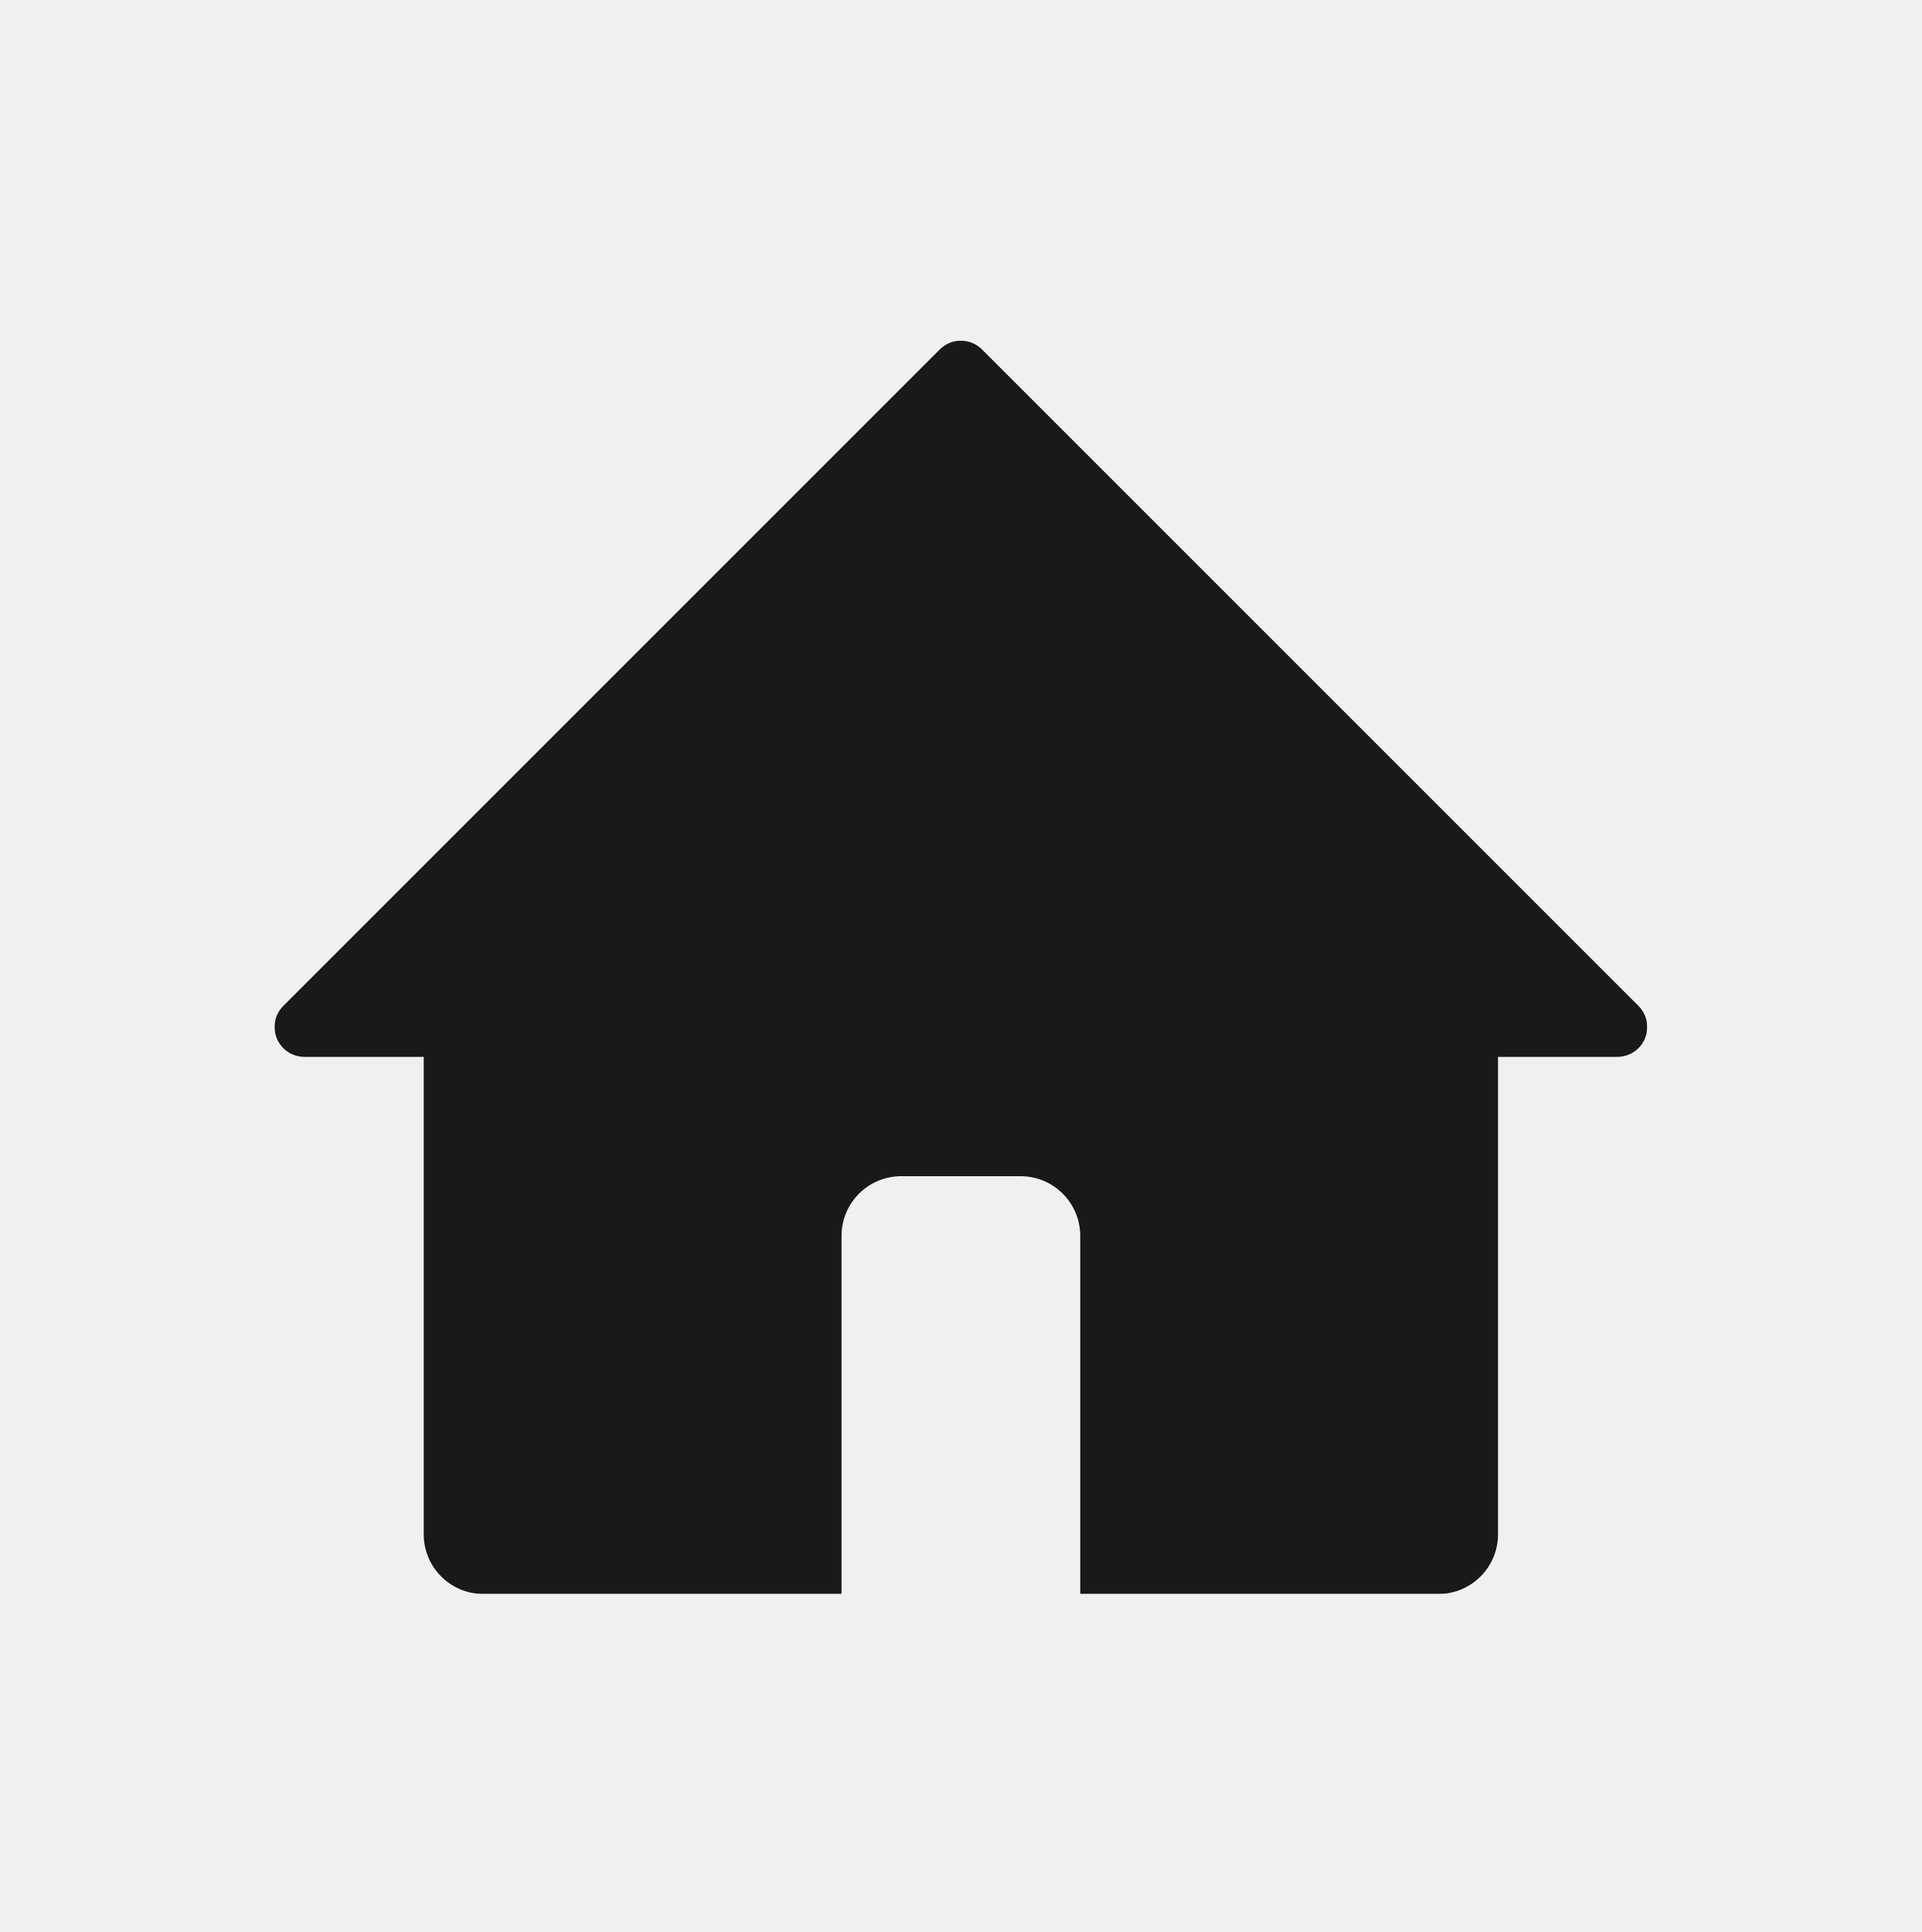
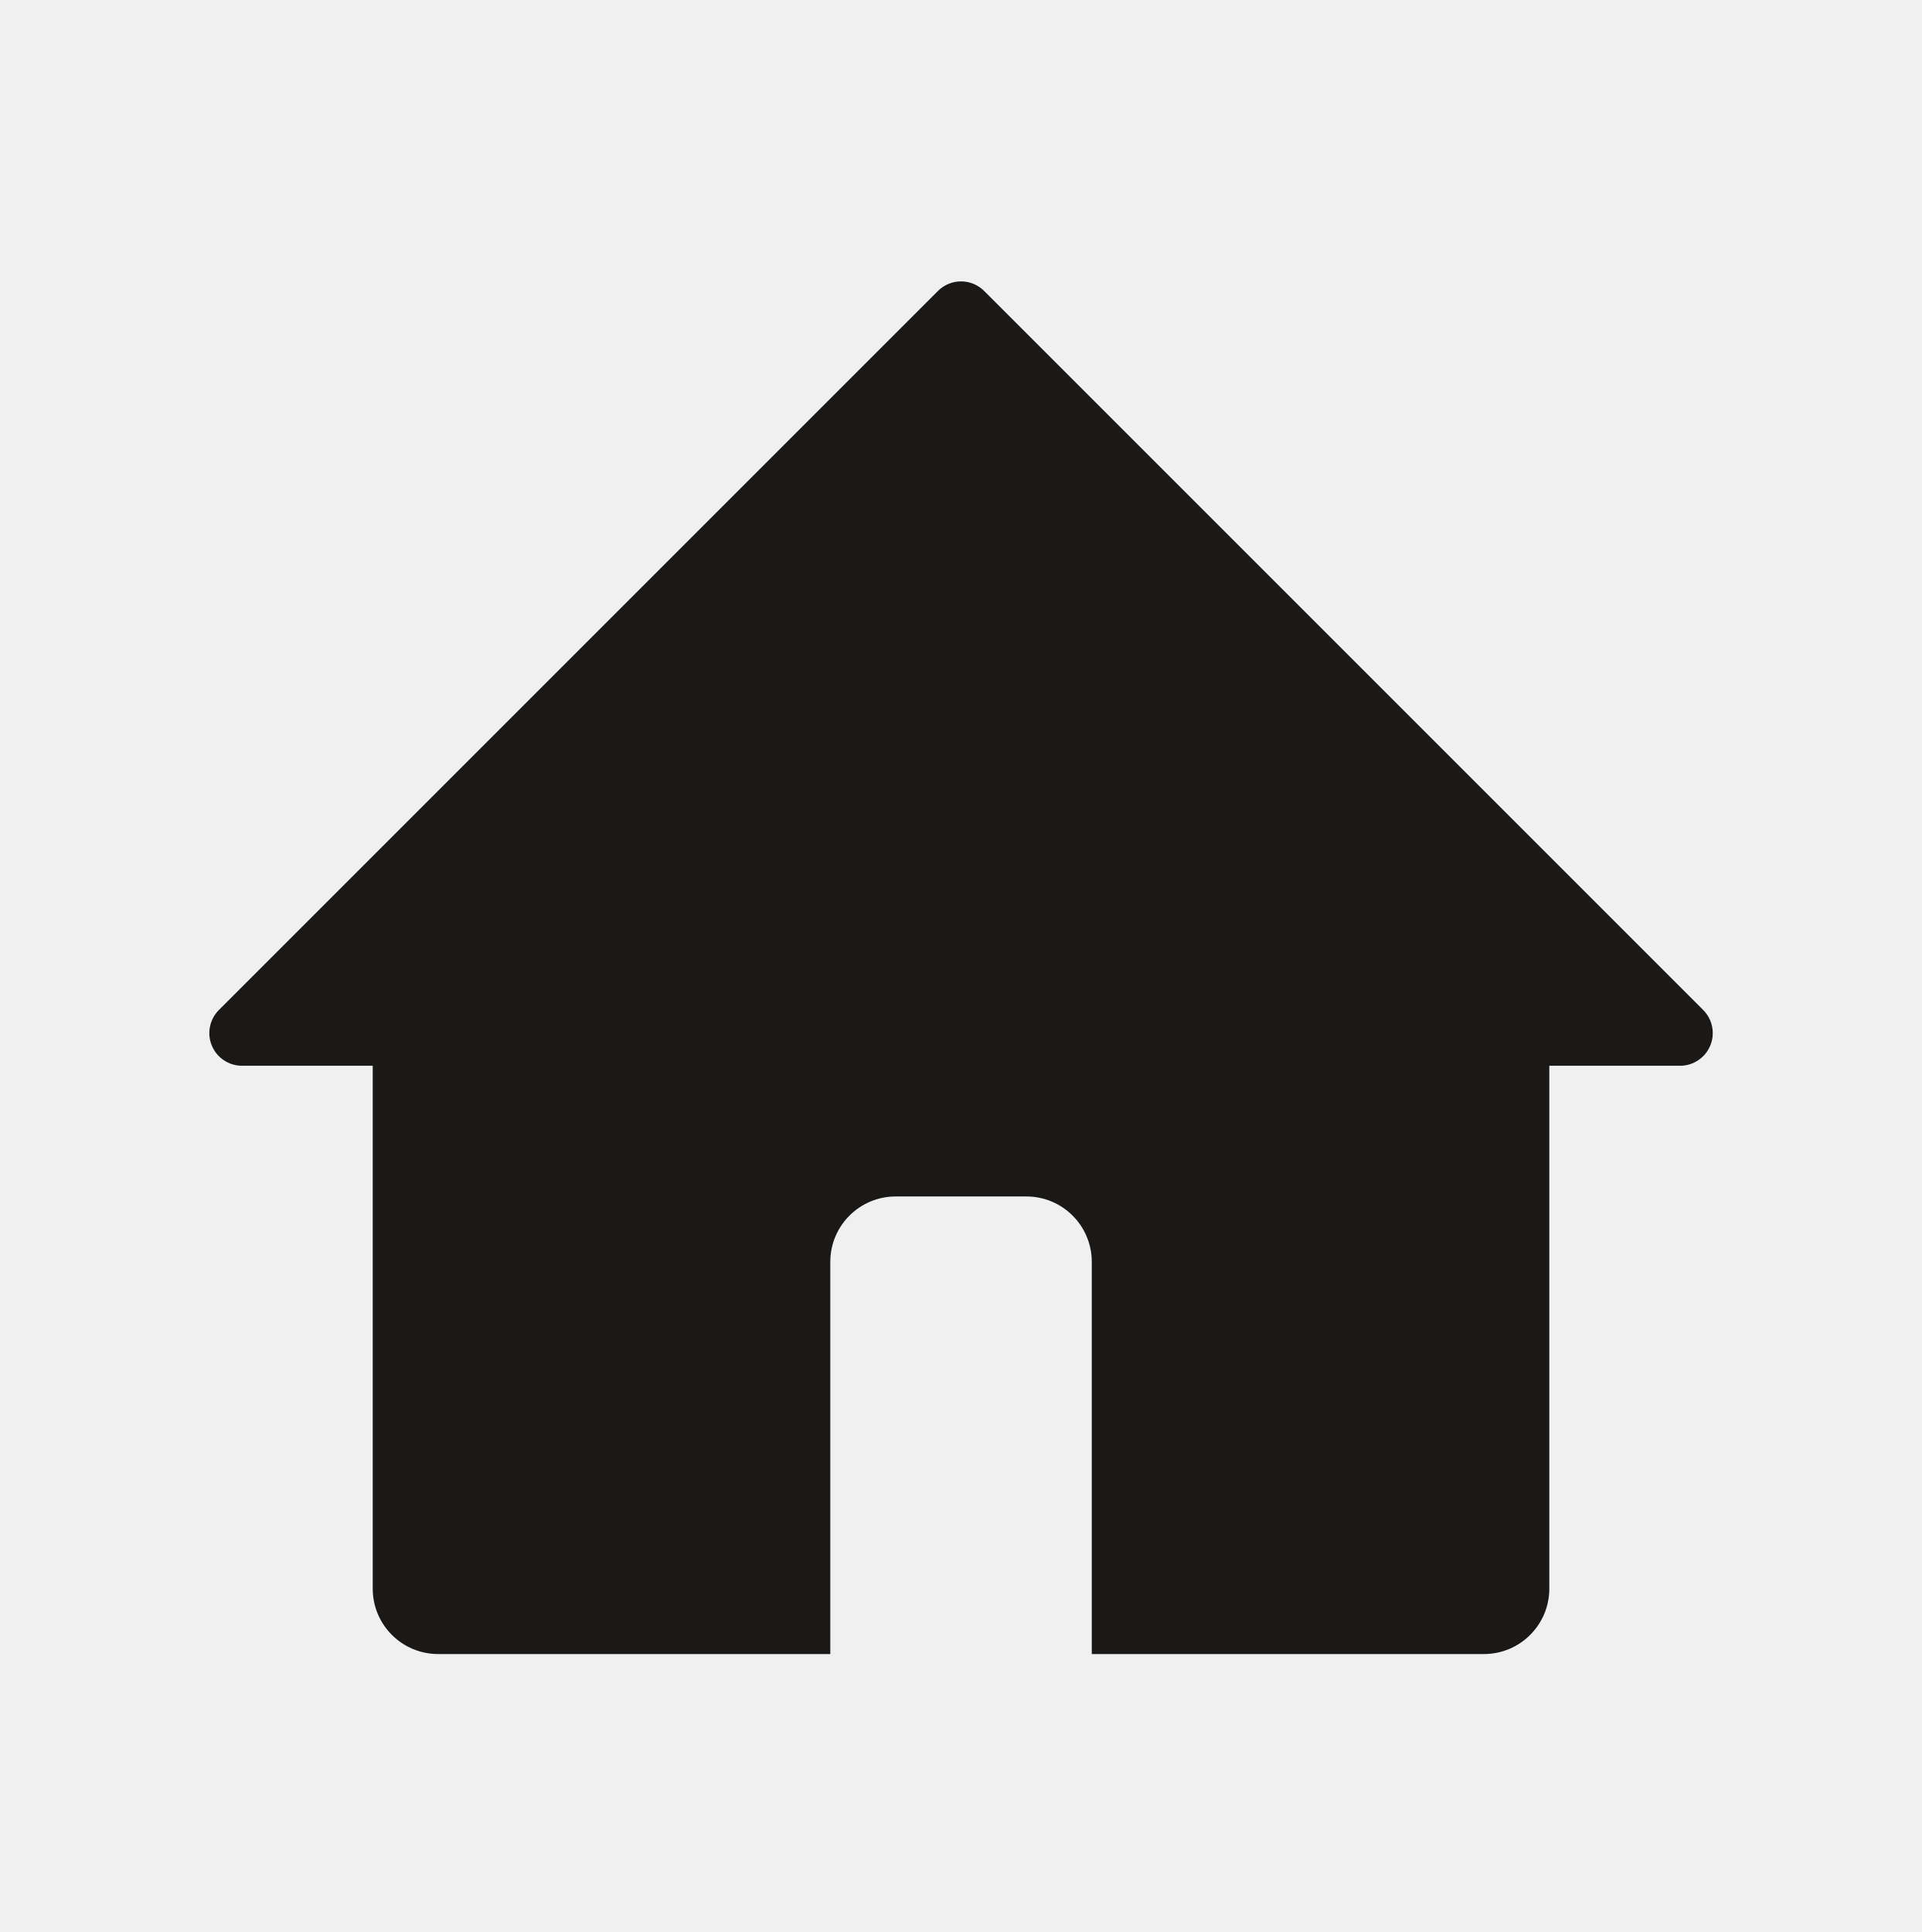
- <svg xmlns="http://www.w3.org/2000/svg" xmlns:xlink="http://www.w3.org/1999/xlink" width="560px" height="563px" viewBox="0 0 560 563" version="1.1">
-   <defs>
-     <polygon id="path-1" points="400 371.499 400 6.282 0.002 6.282 0.002 371.499 400 371.499" />
-   </defs>
+ <svg xmlns="http://www.w3.org/2000/svg" width="560px" height="563px" viewBox="0 0 560 563" version="1.1">
+   <defs />
  <g id="Page-1" stroke="none" stroke-width="1" fill="none" fill-rule="evenodd">
-     <g id="home">
-       <g id="achievement_home_feed" transform="translate(80, 93)">
-         <mask id="mask-2" fill="white">
-           <use xlink:href="#path-1" />
-         </mask>
-         <g id="Clip-2" />
-         <path d="M397.452,200.132 L206.152,8.832 C202.752,5.432 197.252,5.432 193.852,8.832 L2.552,200.132 C0.063,202.621 -0.681,206.354 0.663,209.61 C2.008,212.854 5.174,214.977 8.697,214.977 L43.474,214.977 L43.474,354.11 C43.474,363.71 51.263,371.499 60.874,371.499 L165.219,371.499 L165.219,267.154 C165.219,257.543 173.008,249.754 182.608,249.754 L217.386,249.754 C226.997,249.754 234.786,257.543 234.786,267.154 L234.786,371.499 L339.13,371.499 C348.73,371.499 356.519,363.71 356.519,354.11 L356.519,214.977 L391.308,214.977 C394.819,214.977 397.997,212.854 399.341,209.61 C400.686,206.354 399.941,202.621 397.452,200.132" id="Fill-1" fill="#1A1918" mask="url(#mask-2)" />
-       </g>
+     <g id="home" fill="#1A1918">
+       <path d="M496.303,294.312 L286.784,84.793 C283.06,81.069 277.036,81.069 273.312,84.793 L63.793,294.312 C61.067,297.038 60.251,301.127 61.724,304.693 C63.196,308.246 66.665,310.571 70.522,310.571 L108.612,310.571 L108.612,462.955 C108.612,473.469 117.143,482 127.67,482 L241.952,482 L241.952,367.718 C241.952,357.191 250.482,348.661 260.997,348.661 L299.087,348.661 C309.613,348.661 318.144,357.191 318.144,367.718 L318.144,482 L432.426,482 C442.941,482 451.471,473.469 451.471,462.955 L451.471,310.571 L489.573,310.571 C493.419,310.571 496.899,308.246 498.372,304.693 C499.844,301.127 499.029,297.038 496.303,294.312" id="Fill-1" />
    </g>
  </g>
</svg>
